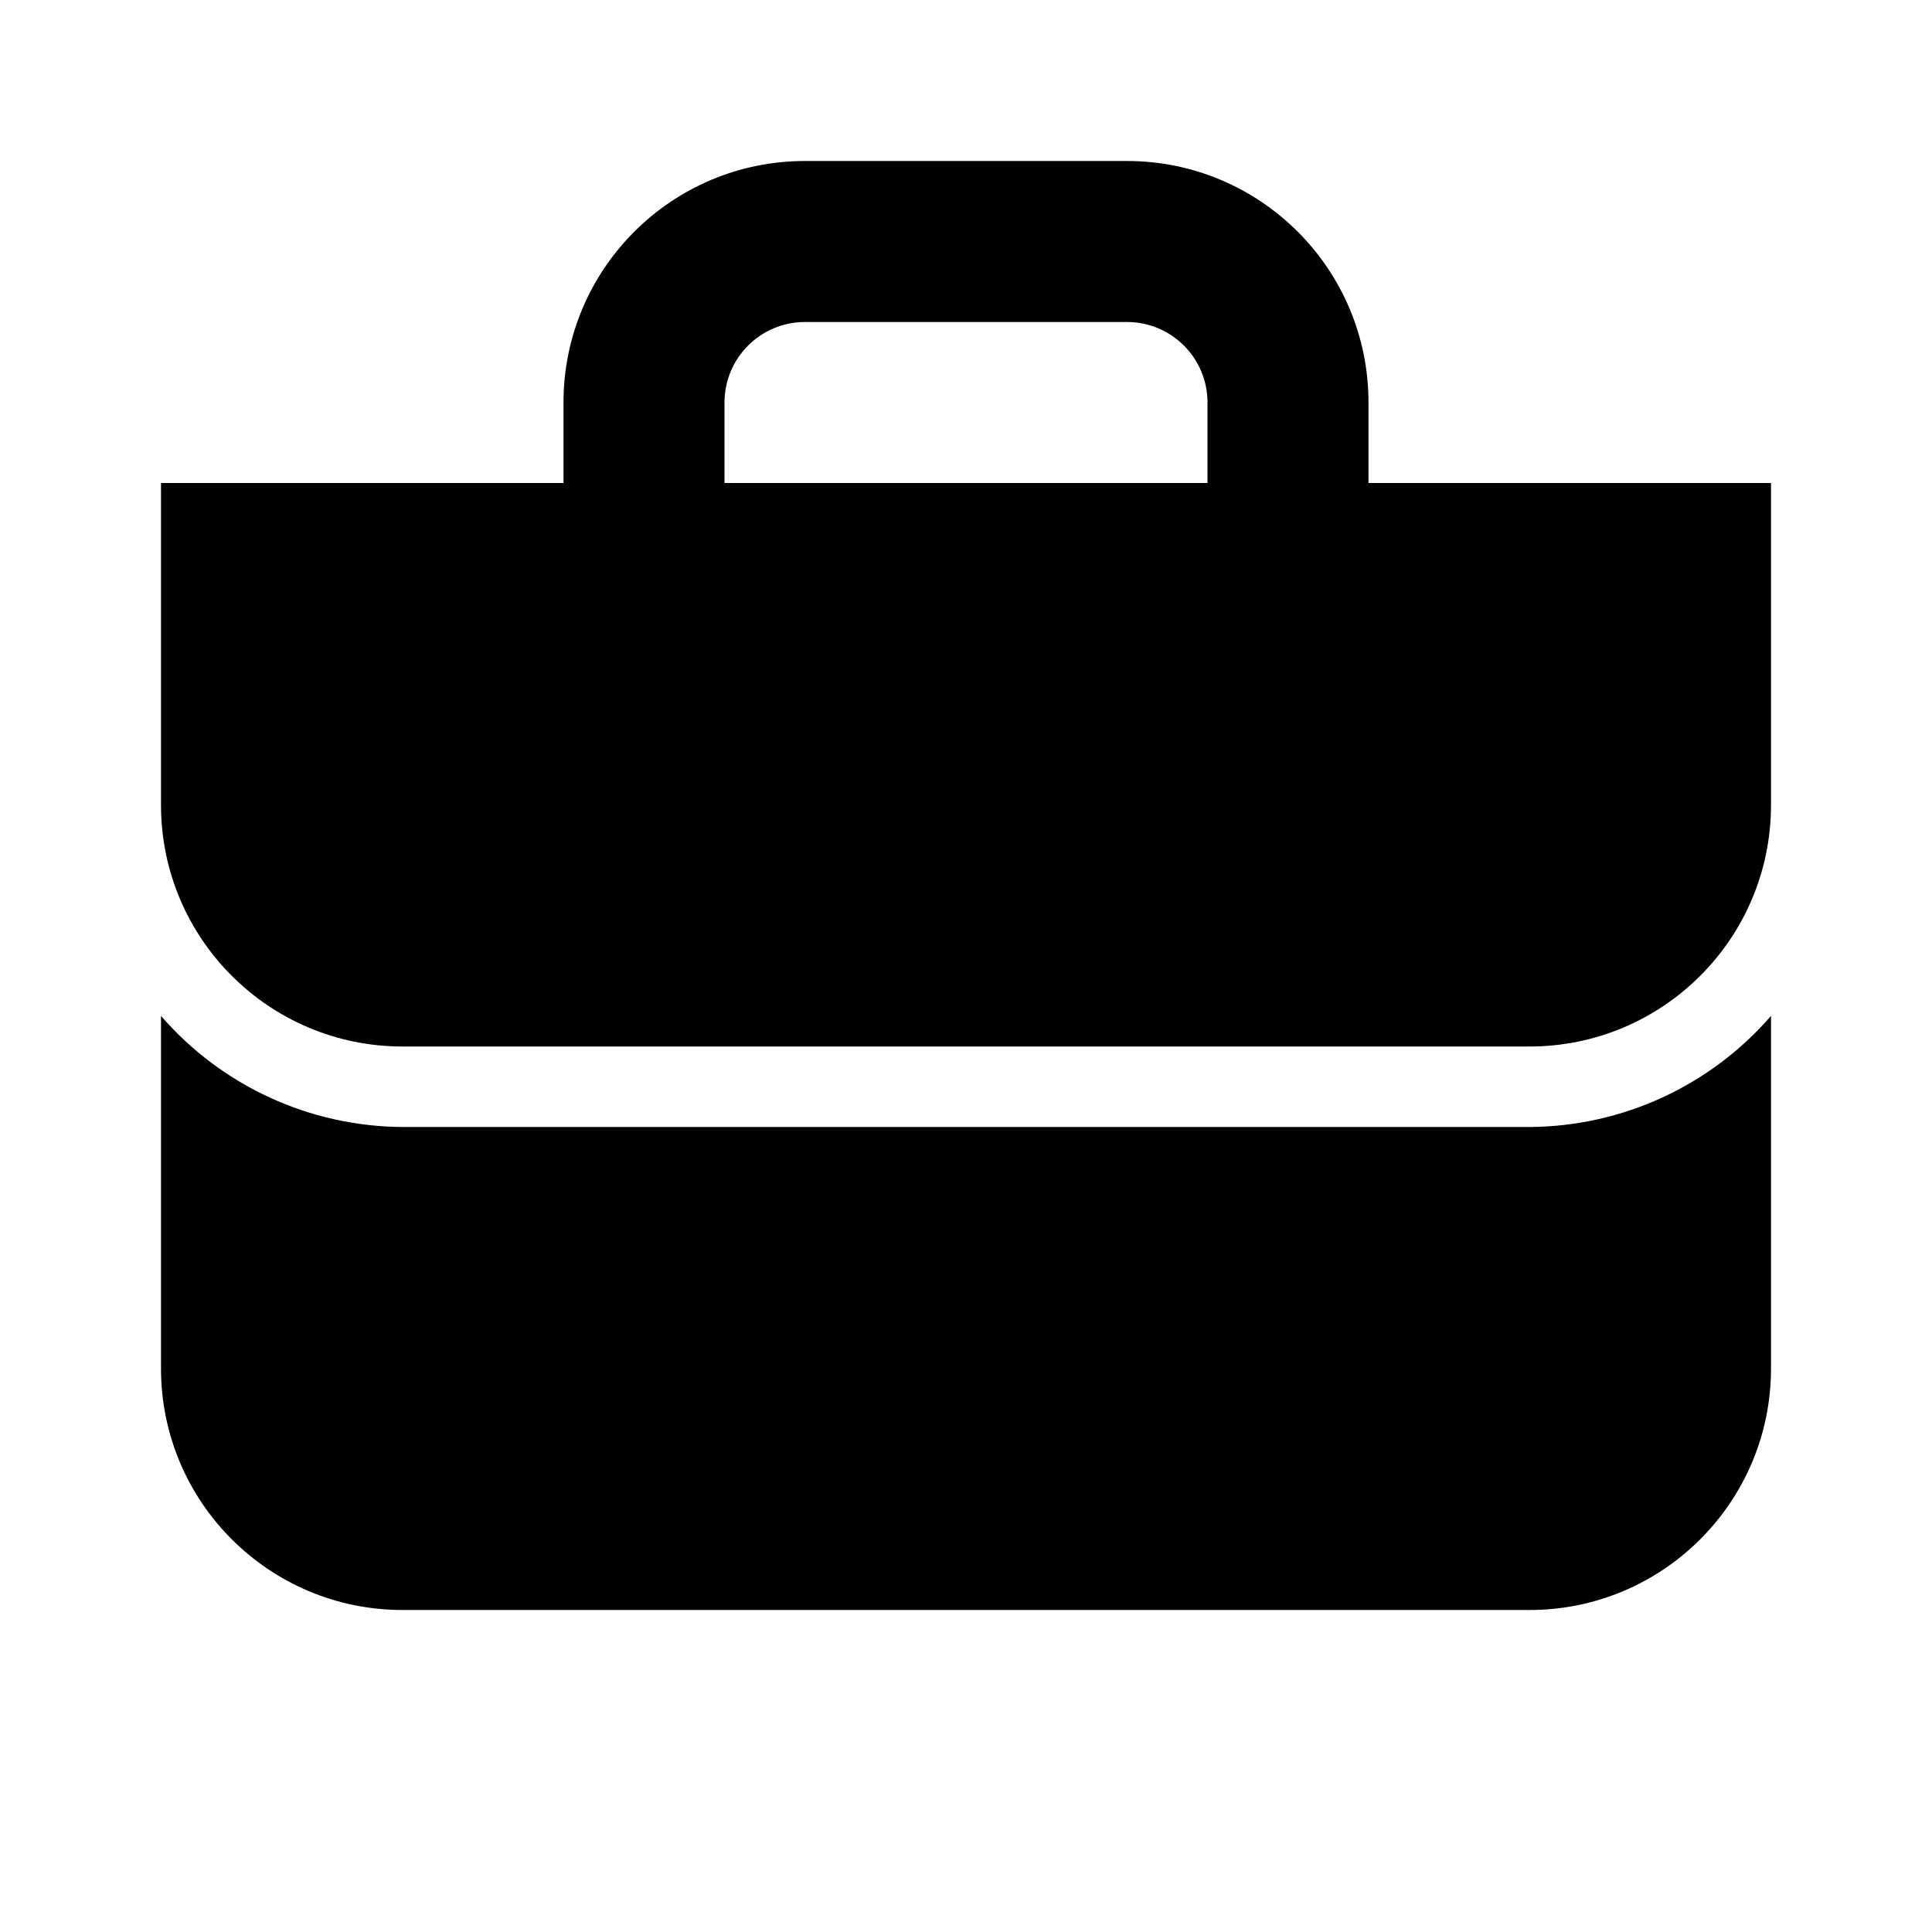
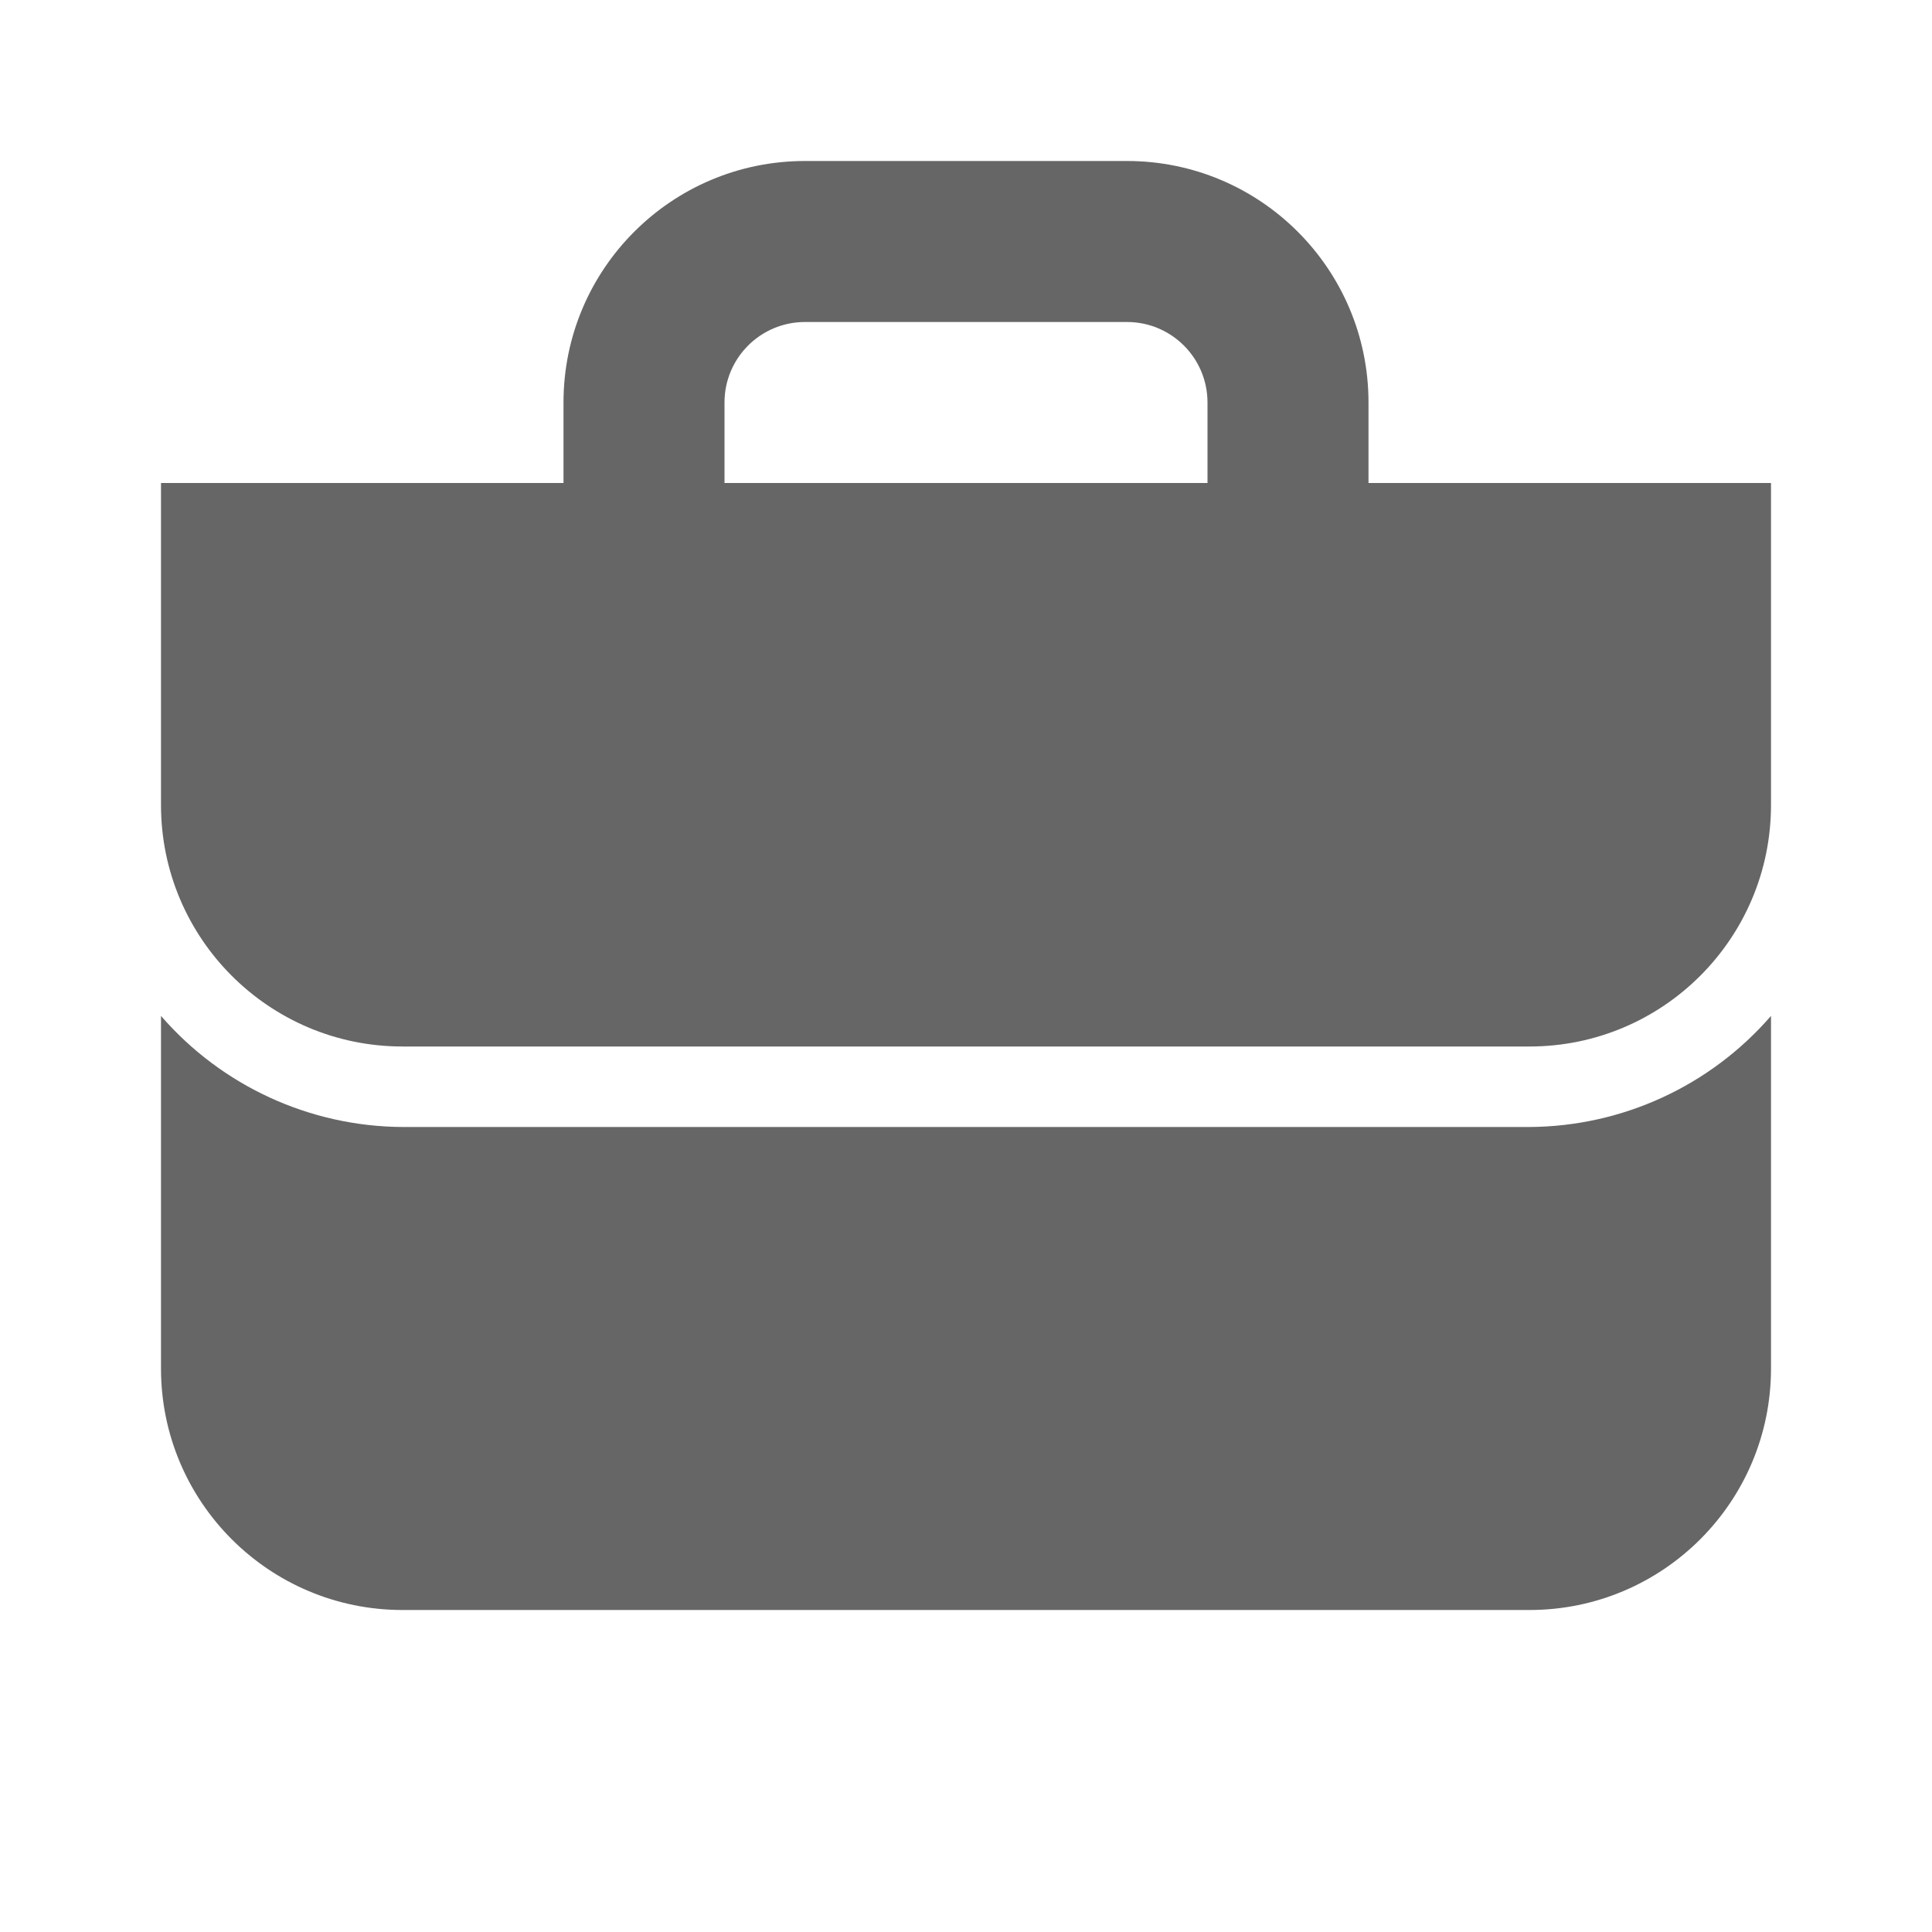
- <svg xmlns="http://www.w3.org/2000/svg" viewBox="0 0 24 24" data-supported-dps="24x24" fill="black" class="mercado-match" width="24" height="24" focusable="false">
+ <svg xmlns="http://www.w3.org/2000/svg" viewBox="0 0 24 24" data-supported-dps="24x24" fill="#676667" class="mercado-match" width="24" height="24" focusable="false">
  <path d="M17 6V5a3 3 0 00-3-3h-4a3 3 0 00-3 3v1H2v4a3 3 0 003 3h14a3 3 0 003-3V6zM9 5a1 1 0 011-1h4a1 1 0 011 1v1H9zm10 9a4 4 0 003-1.38V17a3 3 0 01-3 3H5a3 3 0 01-3-3v-4.38A4 4 0 005 14z" />
</svg>
